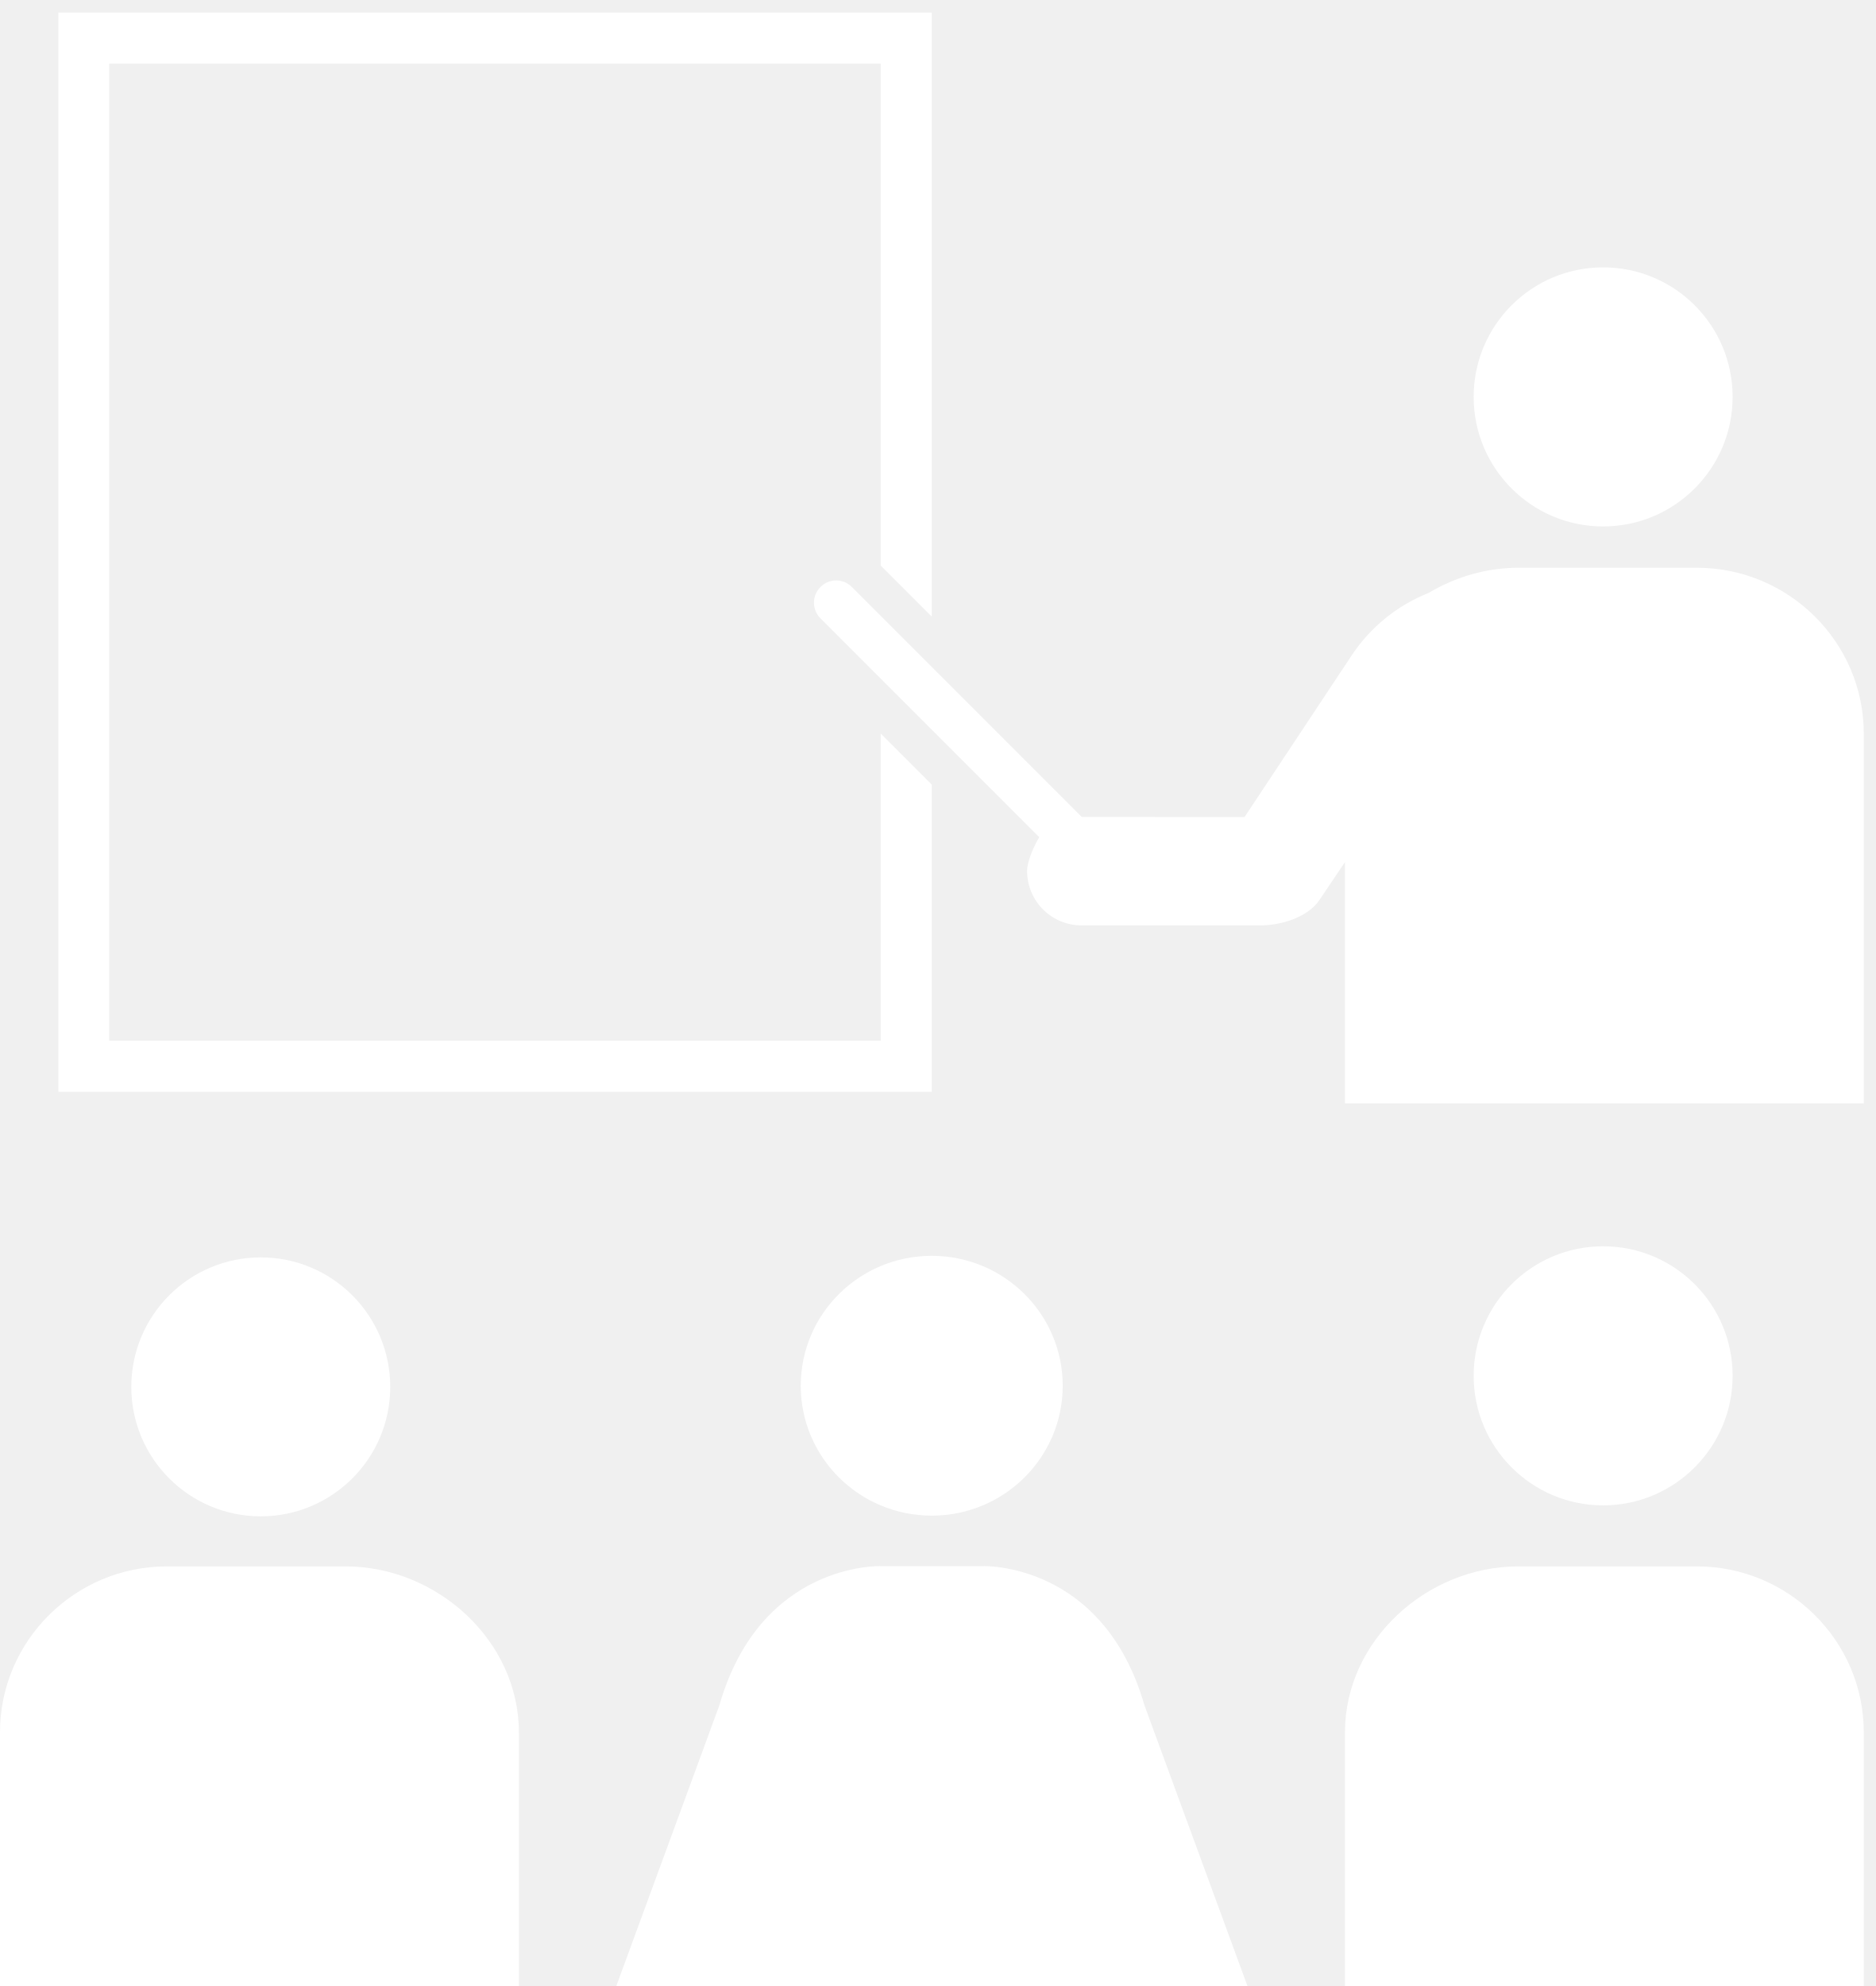
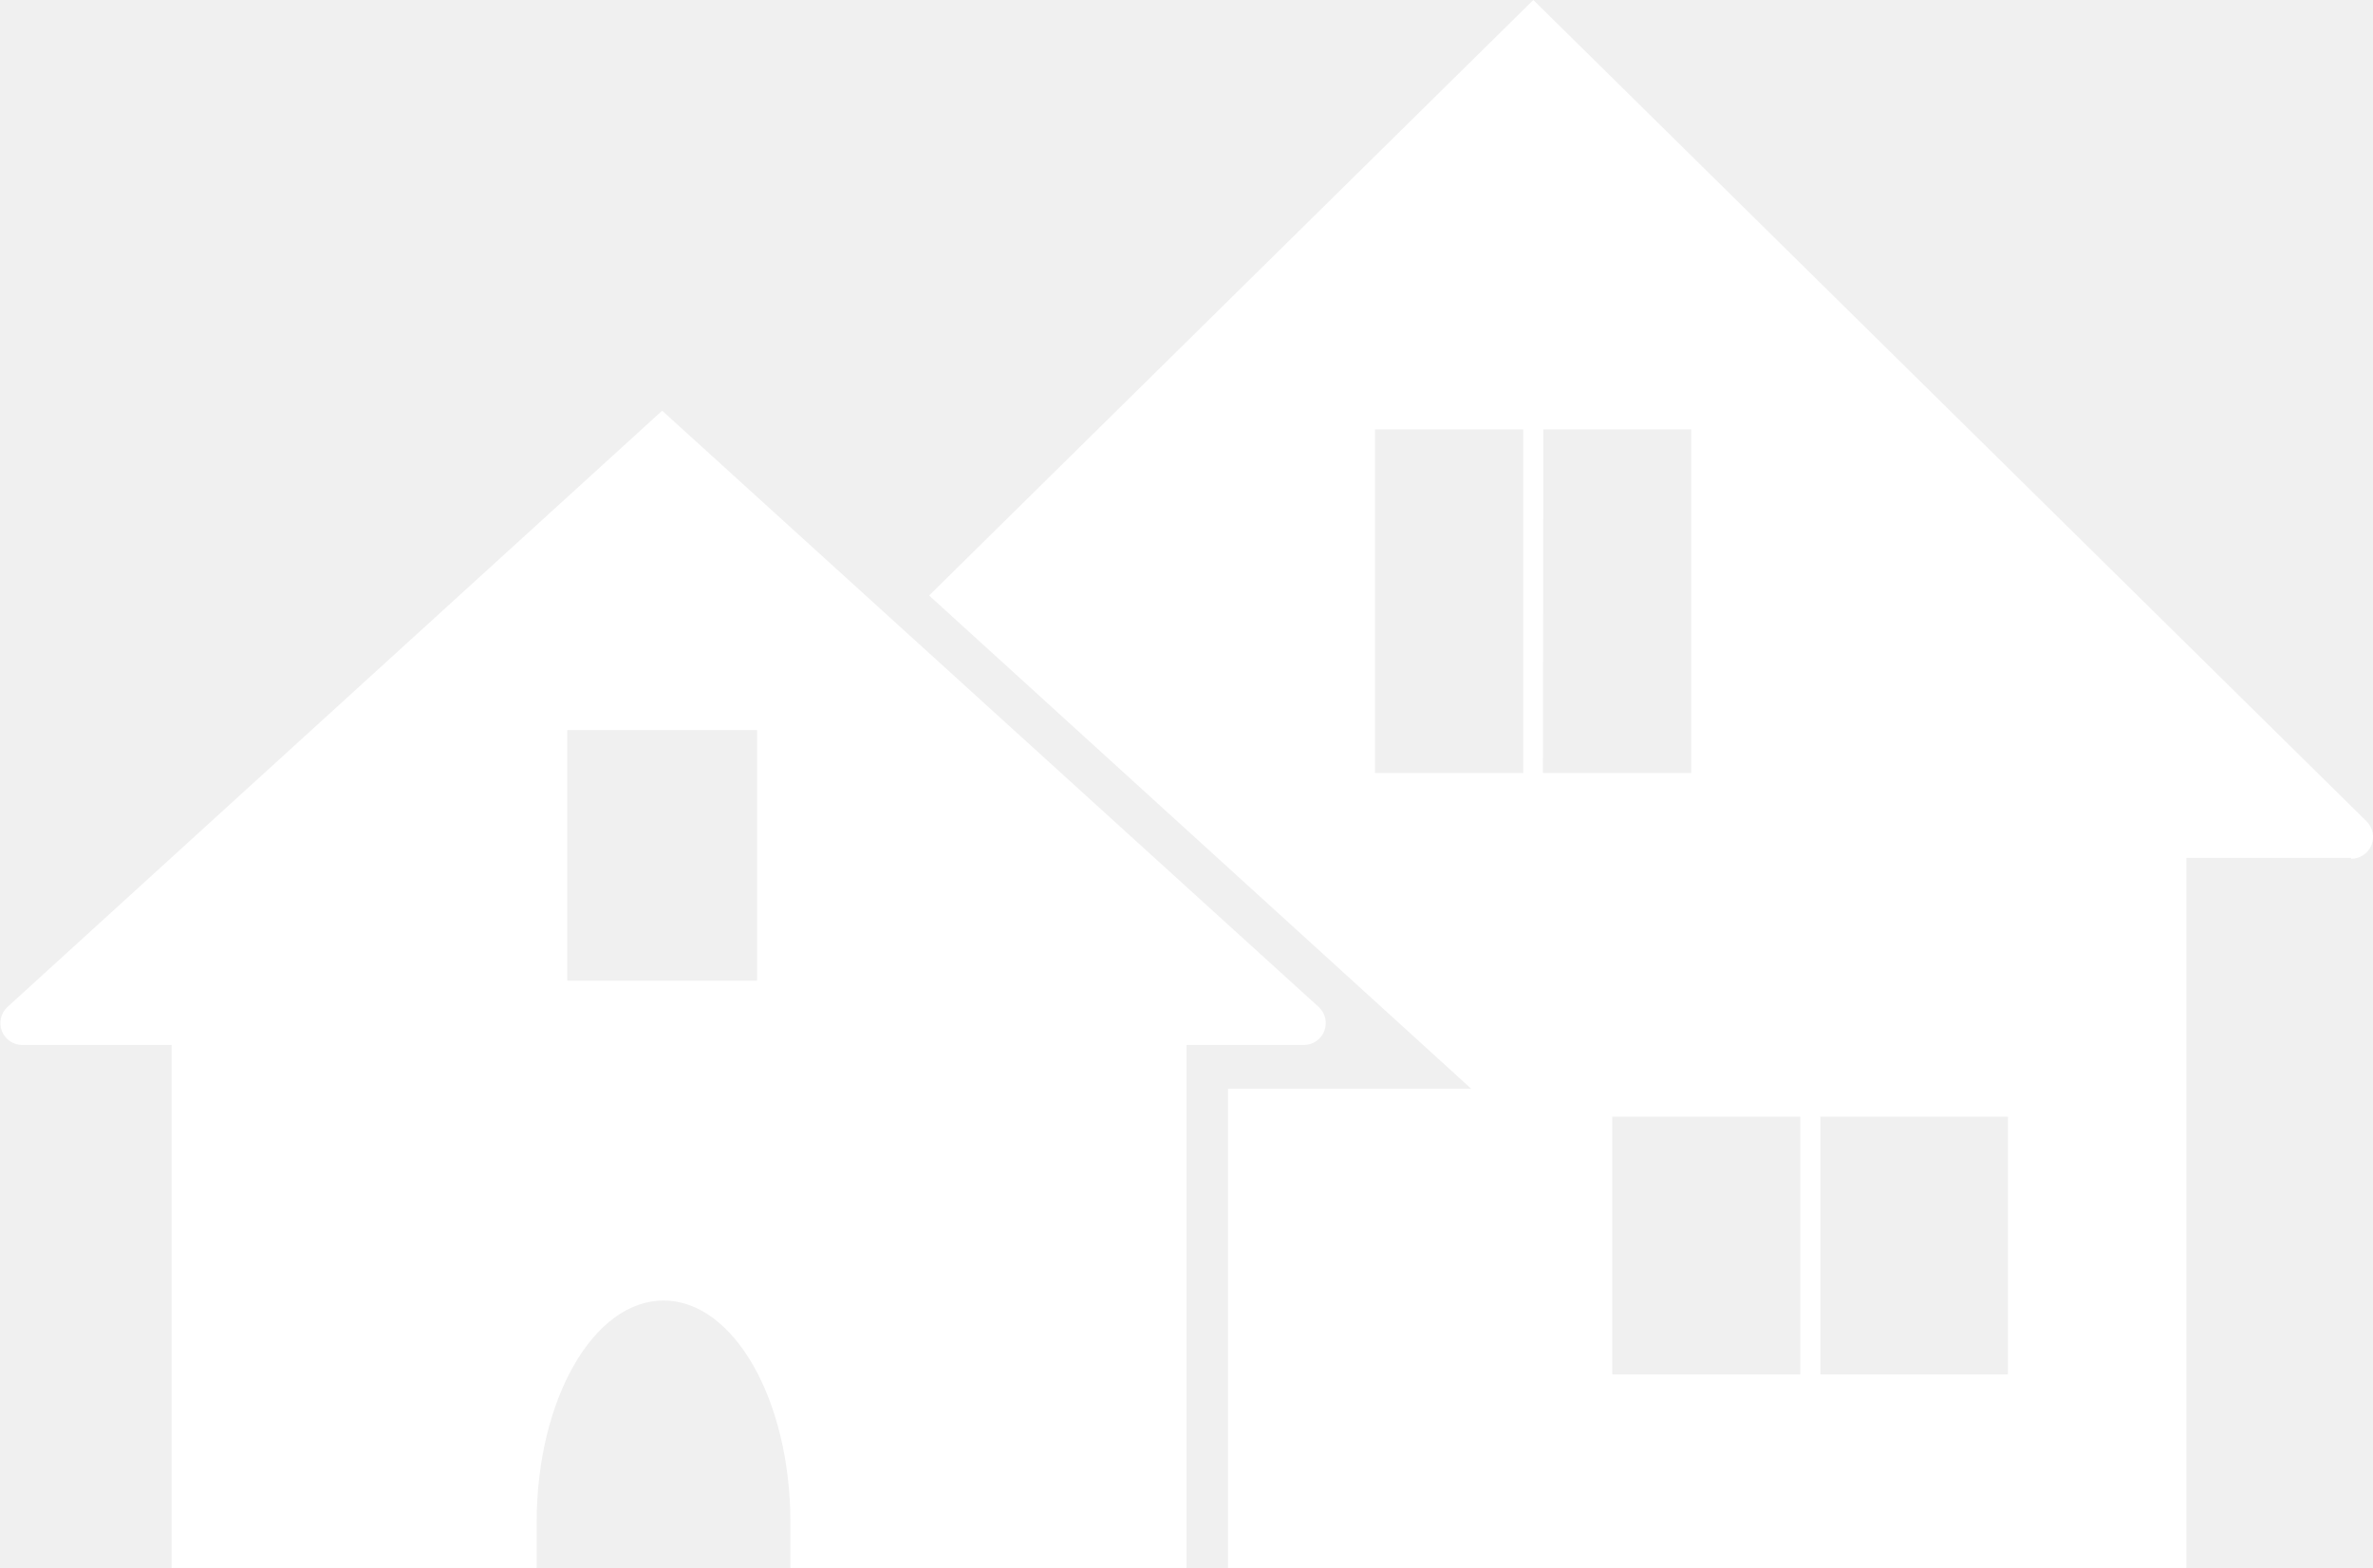
- <svg xmlns="http://www.w3.org/2000/svg" fill="#FFFFFF" version="1.1" x="0px" y="0px" viewBox="0 0 94.461 100" enable-background="new 0 0 94.461 100" xml:space="preserve">
-   <path fill="#FFFFFF" d="M13.132,76.351c-3.601,0-6.519-2.918-6.519-6.516c0-3.604,2.918-6.522,6.519-6.522  c3.603,0,6.521,2.919,6.521,6.522C19.653,73.433,16.735,76.351,13.132,76.351" />
-   <path fill="#FFFFFF" d="M0,100V87.223c0-4.605,3.784-8.351,8.398-8.351h9.003c4.613,0,8.731,3.745,8.731,8.351V100H0z" />
-   <path fill="#FFFFFF" d="M80.738,75.799c3.602,0,6.521-2.928,6.521-6.522c0-3.606-2.919-6.523-6.521-6.523  c-3.604,0-6.521,2.919-6.521,6.523C74.217,72.871,77.134,75.799,80.738,75.799" />
-   <path fill="#FFFFFF" d="M93.864,100V87.223c0-4.605-3.785-8.351-8.402-8.351h-8.993c-4.62,0-8.733,3.745-8.733,8.351V100H93.864z" />
-   <path fill="#FFFFFF" d="M46.925,63.234c3.641,0,6.596,2.928,6.596,6.543c0,3.611-2.955,6.539-6.596,6.539  c-3.645,0-6.597-2.928-6.597-6.539C40.328,66.162,43.28,63.234,46.925,63.234" />
-   <path fill="#FFFFFF" d="M31.039,100l5.192-14.14c2.077-7.224,8.131-7.002,8.131-7.002h2.572h2.568c0,0,6.048-0.222,8.133,7.002  l5.19,14.14H31.039z" />
-   <polygon fill="#FFFFFF" points="46.925,54.975 46.925,39.504 44.356,36.935 44.356,52.4 5.499,52.4 5.499,3.206 44.356,3.206   44.356,28.479 46.925,31.045 46.925,0.634 2.941,0.634 2.941,54.975 " />
-   <path fill="#FFFFFF" d="M80.738,26.508c3.602,0,6.521-2.927,6.521-6.522c0-3.607-2.919-6.523-6.521-6.523  c-3.604,0-6.521,2.918-6.521,6.523C74.217,23.581,77.134,26.508,80.738,26.508" />
-   <path fill="#FFFFFF" d="M85.461,28.588h-8.993c-1.621,0-3.174,0.467-4.516,1.266c-1.594,0.634-2.942,1.739-3.868,3.131l-5.405,8.154  l-8.198-0.003L42.899,29.555c-0.435-0.438-1.142-0.438-1.576,0c-0.438,0.435-0.44,1.142-0.003,1.579l11.019,11.02  c-0.238,0.394-0.612,1.193-0.612,1.698c0,1.521,1.229,2.743,2.744,2.743H63.5c1.024,0,2.375-0.415,2.949-1.277  c0.429-0.637,0.863-1.281,1.286-1.908v3.556v2.753v5.842h3.312H93.78h0.084v-5.842v-2.753V36.939  C93.864,32.333,90.079,28.588,85.461,28.588" />
+ <svg xmlns="http://www.w3.org/2000/svg" fill="#FFFFFF" viewBox="0 0 52 34.36" x="0px" y="0px">
+   <g data-name="Layer 2">
+     <g>
+       <g data-name="House">
+         <path d="M14.51,9,.16,22.07a.48.48,0,0,0,.32.83H3.76V34.36h8c0-.46,0-.92,0-1,0-2.68,1.24-4.86,2.78-4.86s2.78,2.18,2.78,4.86c0,.12,0,.58,0,1H26V22.9h2.58a.48.48,0,0,0,.32-.83Zm2.08,12.49H12.43V16h4.16Zm34.93-2.69H47.91V34.36h-21V23.86h5.33L20.36,13.05,33.6,0,51.86,18A.48.48,0,0,1,51.52,18.82ZM33.38,9.41H30.13v7.53h3.25Zm.43,7.53h3.25V9.41H33.82Zm5.64,7.53H35.33v5.65h4.12Zm4.55,0H39.89v5.65H44Z" />
+       </g>
+     </g>
+   </g>
</svg>
